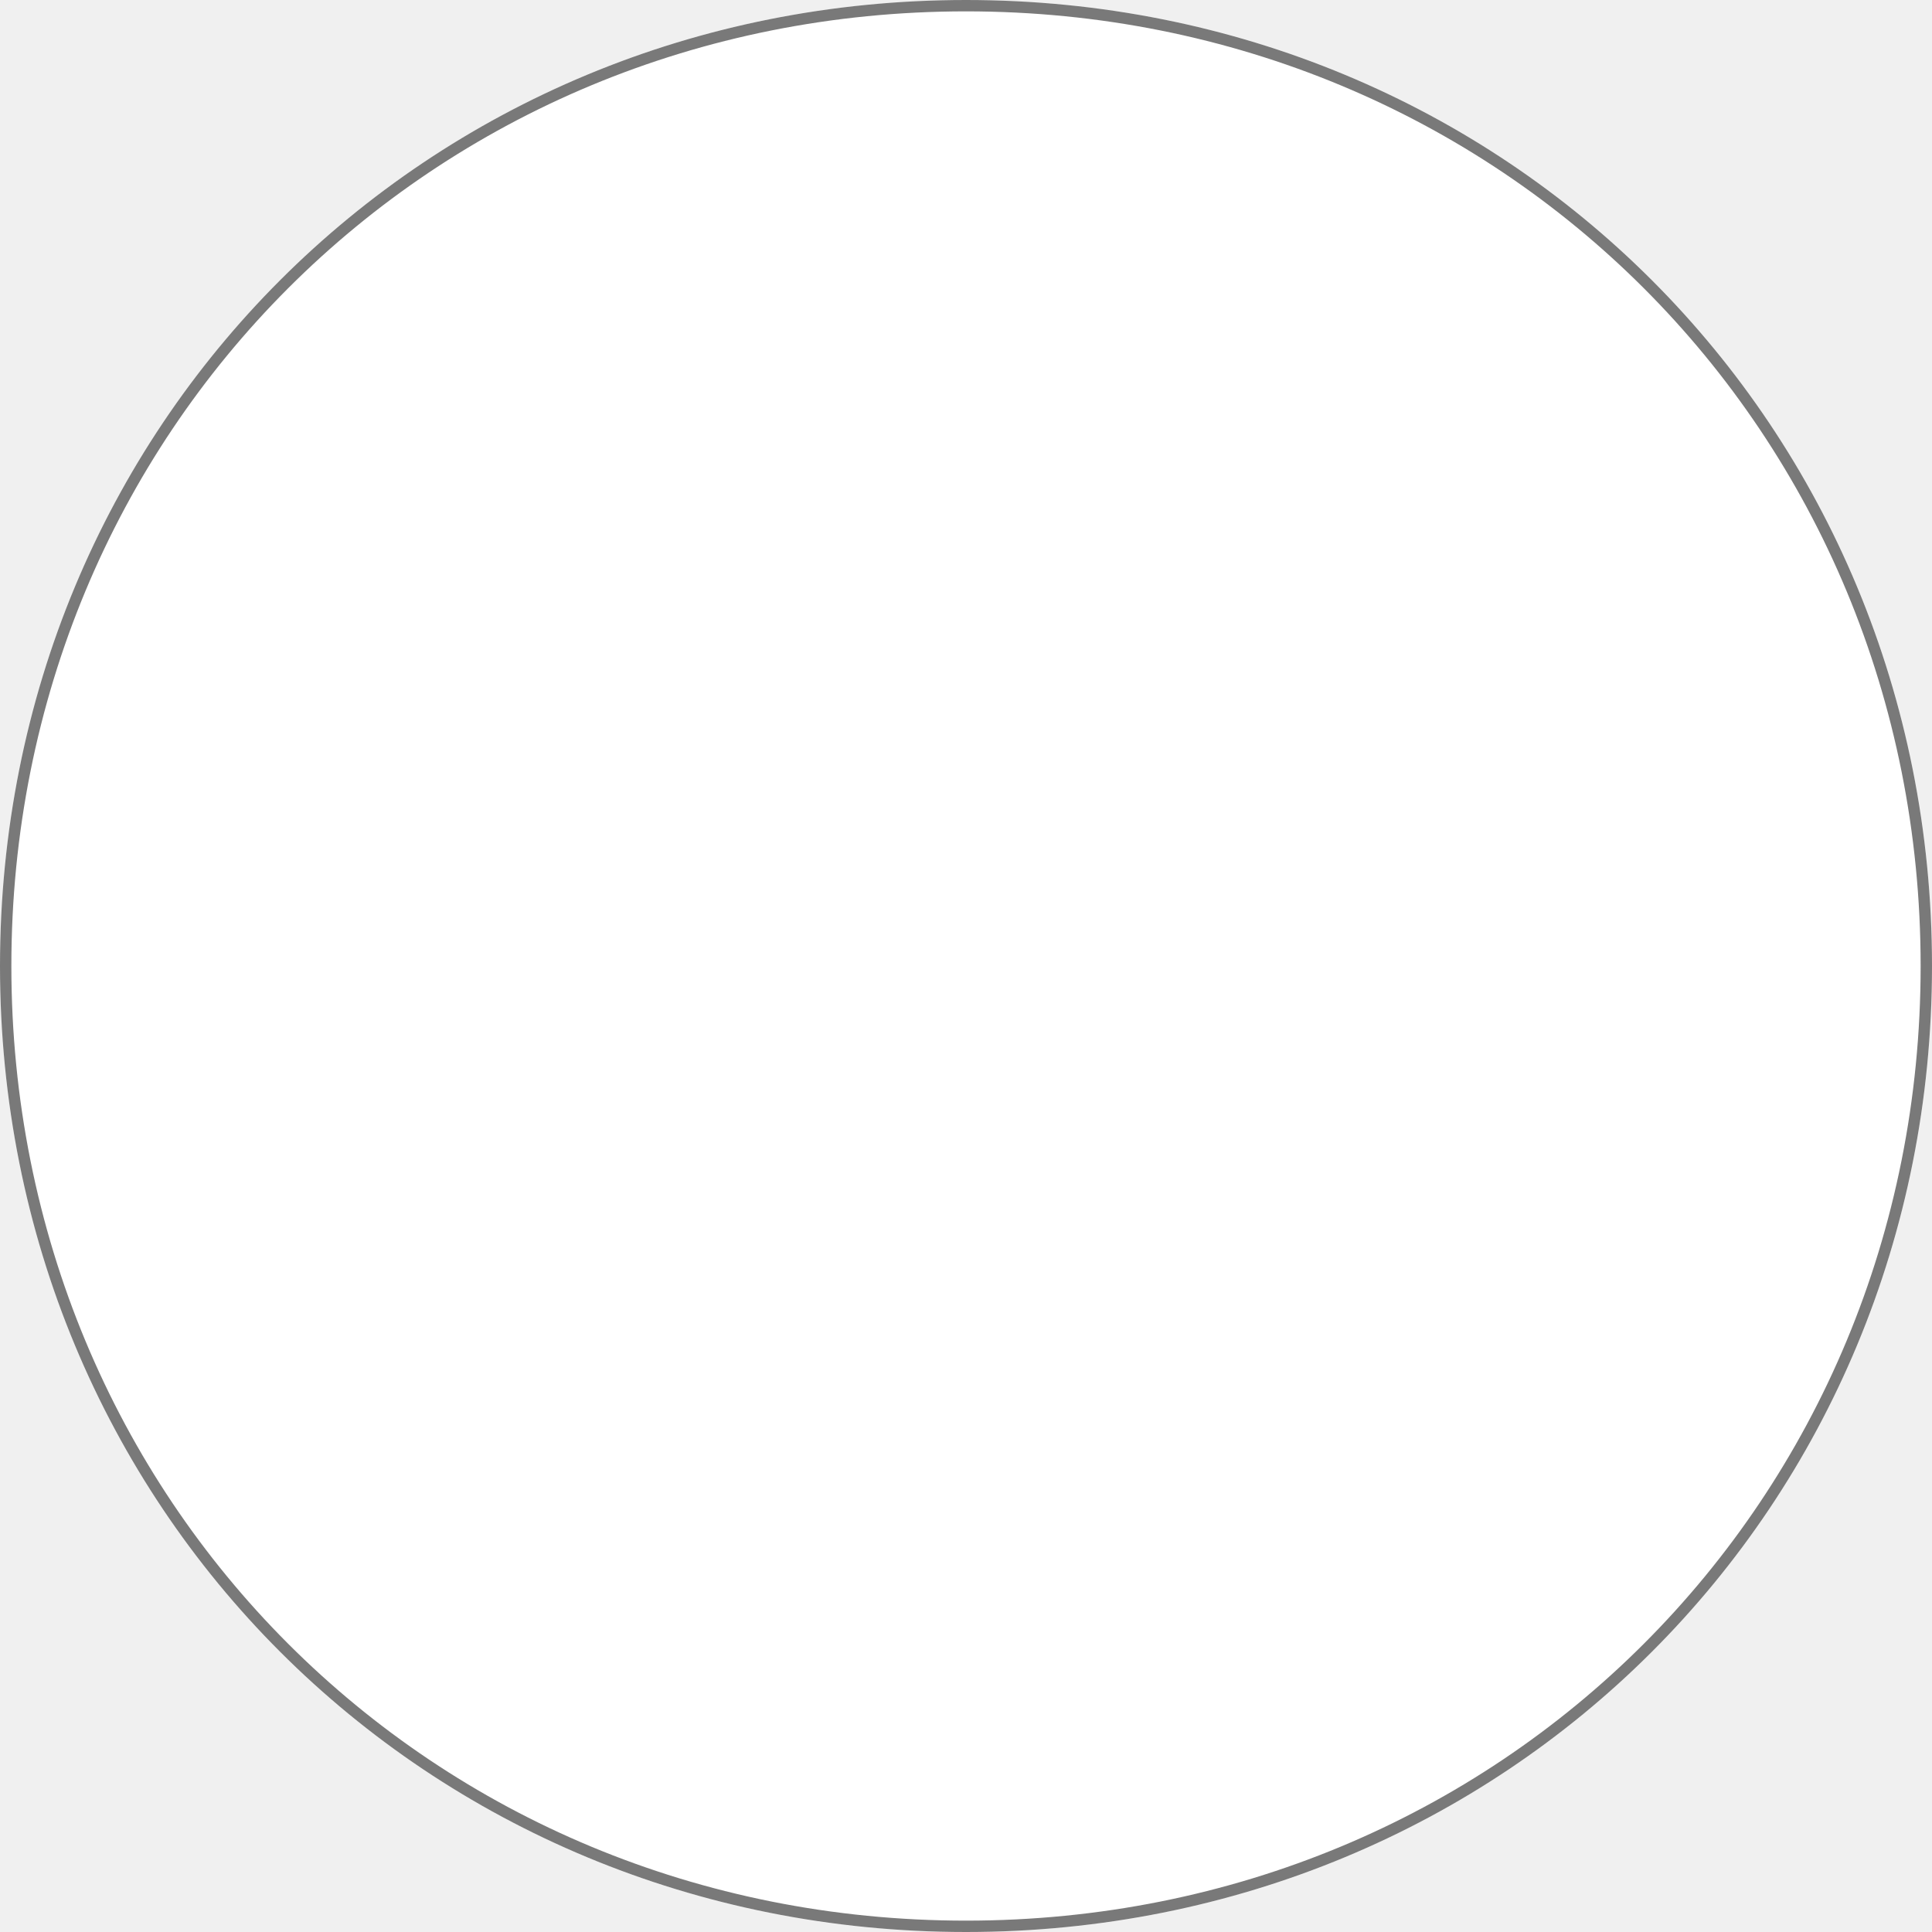
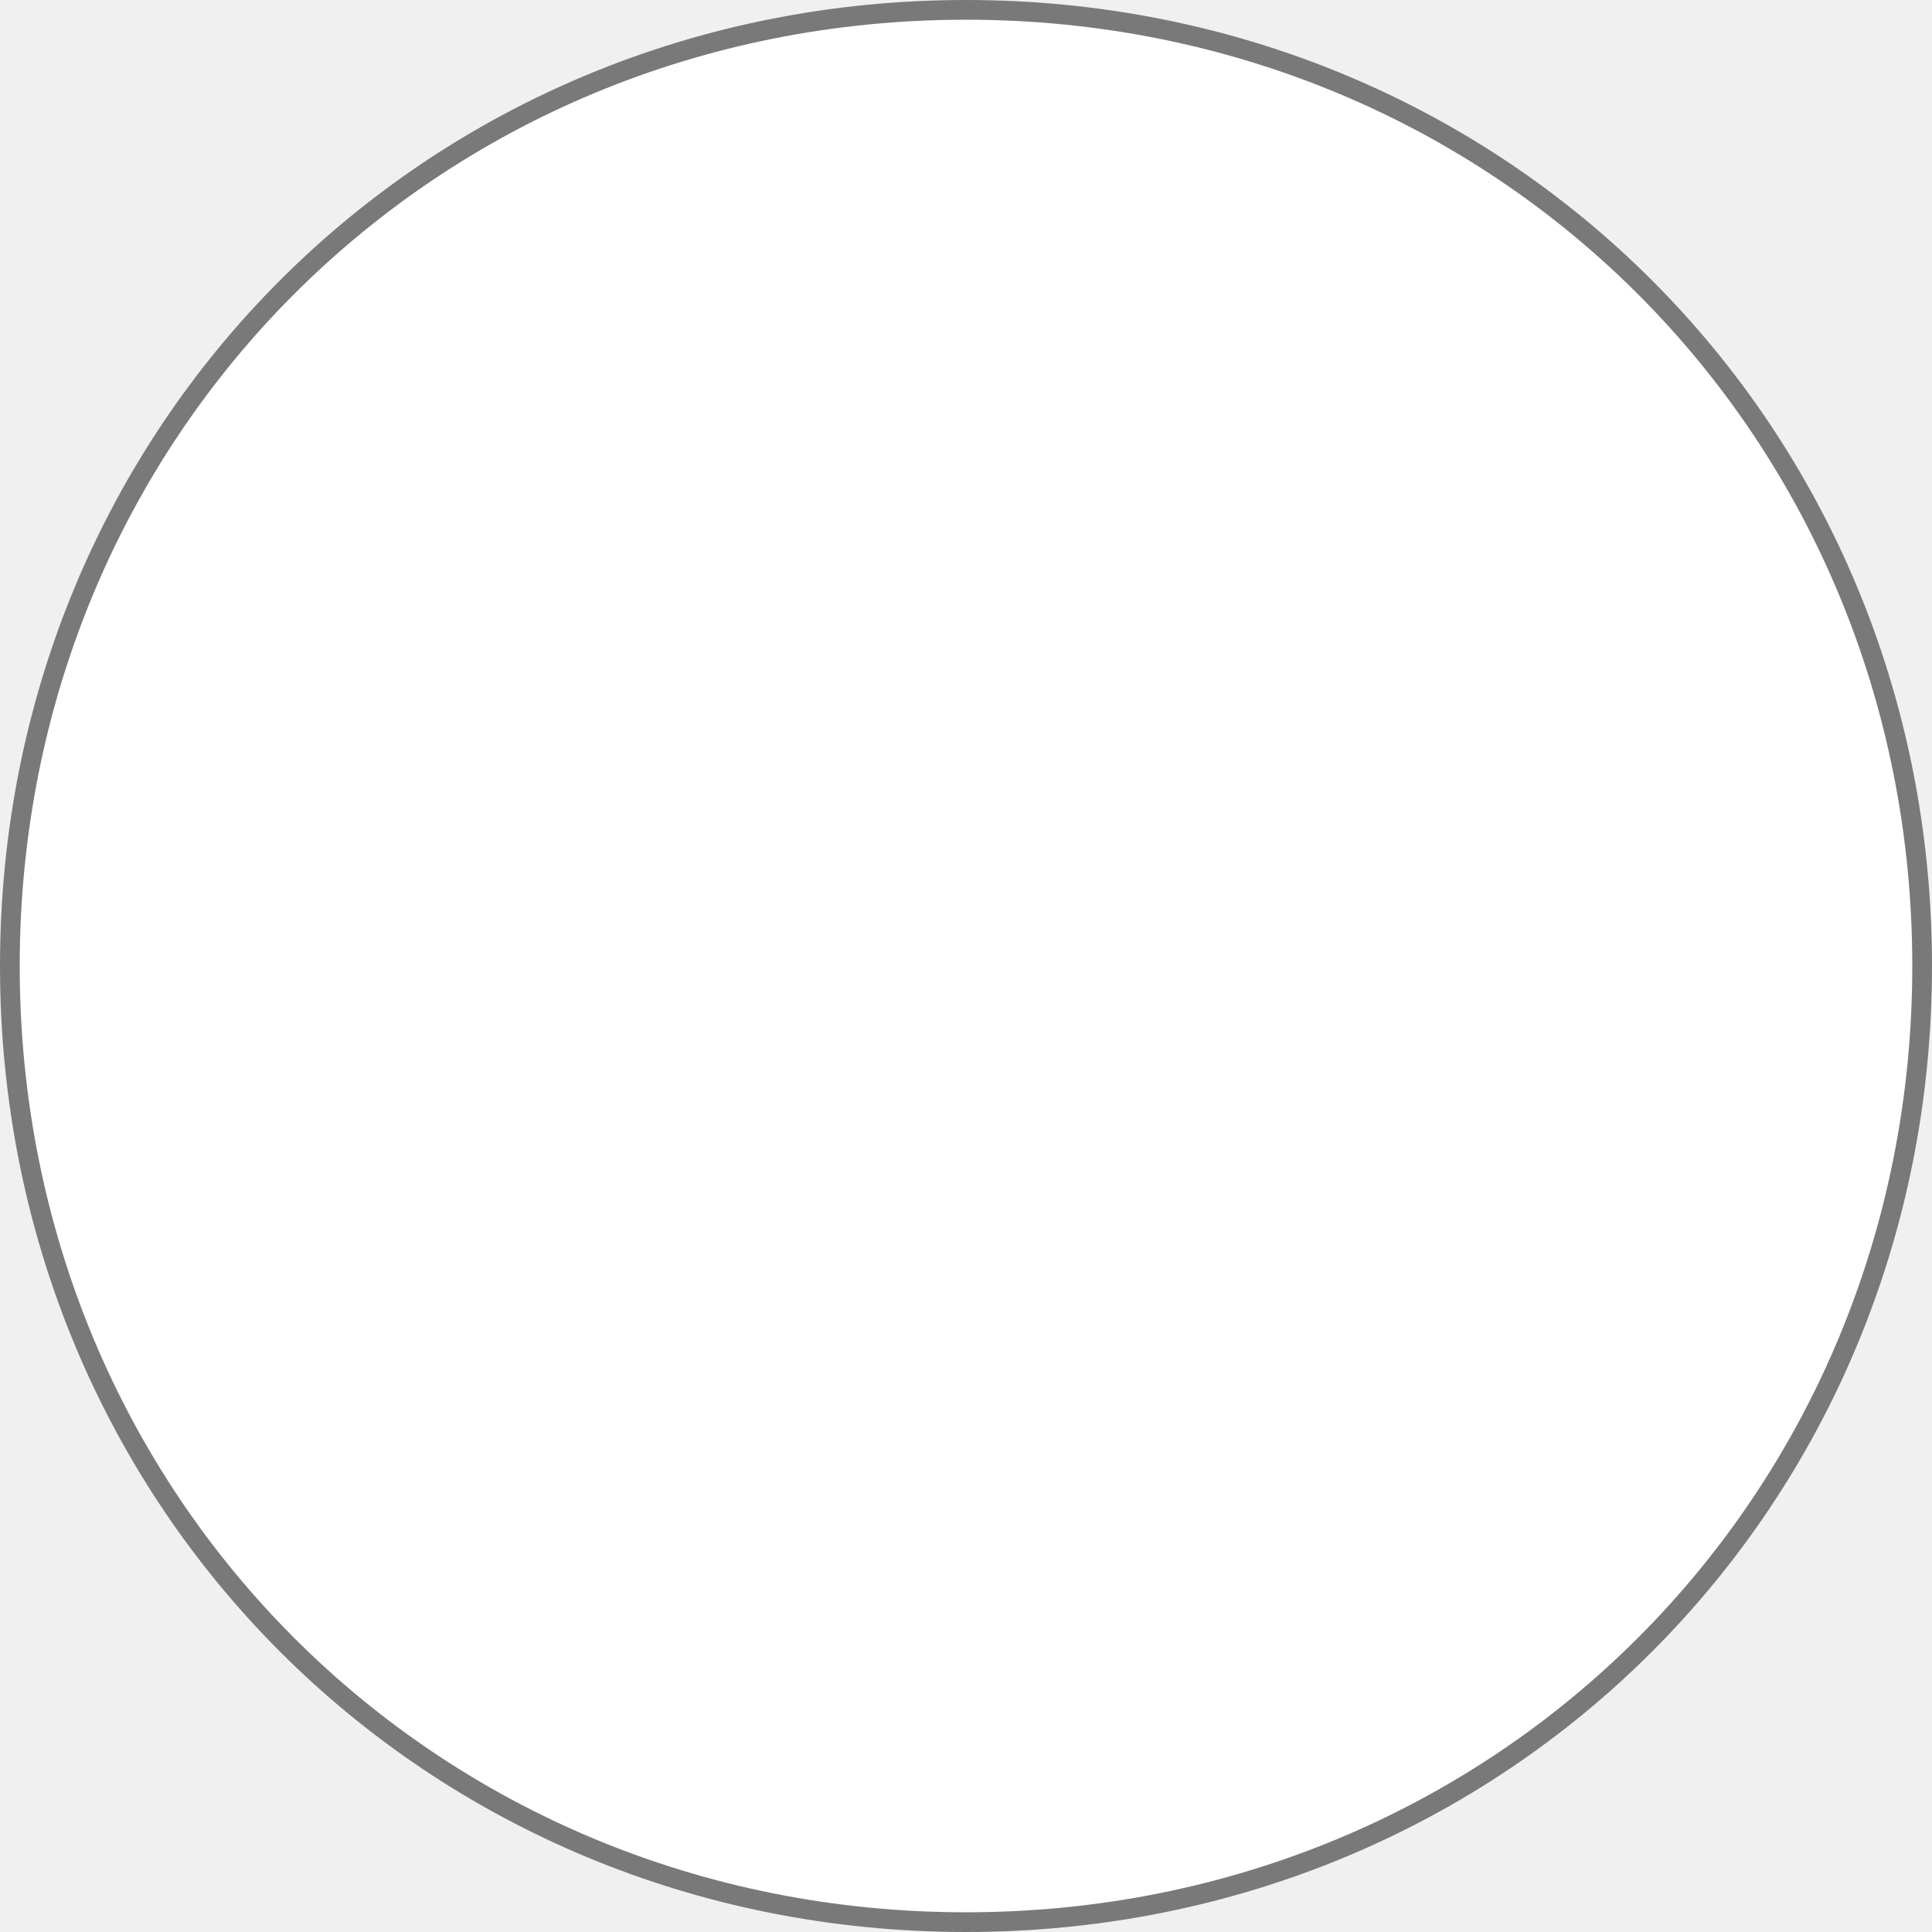
- <svg xmlns="http://www.w3.org/2000/svg" version="1.1" width="170px" height="170px">
-   <g transform="matrix(1 0 0 1 -77 -1248 )">
-     <path d="M 162 1248  C 209.6 1248  247 1285.4  247 1333  C 247 1380.6  209.6 1418  162 1418  C 114.4 1418  77 1380.6  77 1333  C 77 1285.4  114.4 1248  162 1248  Z " fill-rule="nonzero" fill="#ffffff" stroke="none" />
-     <path d="M 162 1248.5  C 209.32 1248.5  246.5 1285.68  246.5 1333  C 246.5 1380.32  209.32 1417.5  162 1417.5  C 114.68 1417.5  77.5 1380.32  77.5 1333  C 77.5 1285.68  114.68 1248.5  162 1248.5  Z " stroke-width="1" stroke="#797979" fill="none" />
+ <svg xmlns="http://www.w3.org/2000/svg" version="1.1" width="294px" height="294px">
+   <g transform="matrix(1 0 0 1 -157 -446 )">
+     <path d="M 304 448  C 385.2 448  449 511.8  449 593  C 449 674.2  385.2 738  304 738  C 222.8 738  159 674.2  159 593  C 159 511.8  222.8 448  304 448  Z " fill-rule="nonzero" fill="#ffffff" stroke="none" />
+     <path d="M 304 447.5  C 385.48 447.5  449.5 511.52  449.5 593  C 449.5 674.48  385.48 738.5  304 738.5  C 222.52 738.5  158.5 674.48  158.5 593  C 158.5 511.52  222.52 447.5  304 447.5  Z " stroke-width="3" stroke="#797979" fill="none" />
  </g>
</svg>
